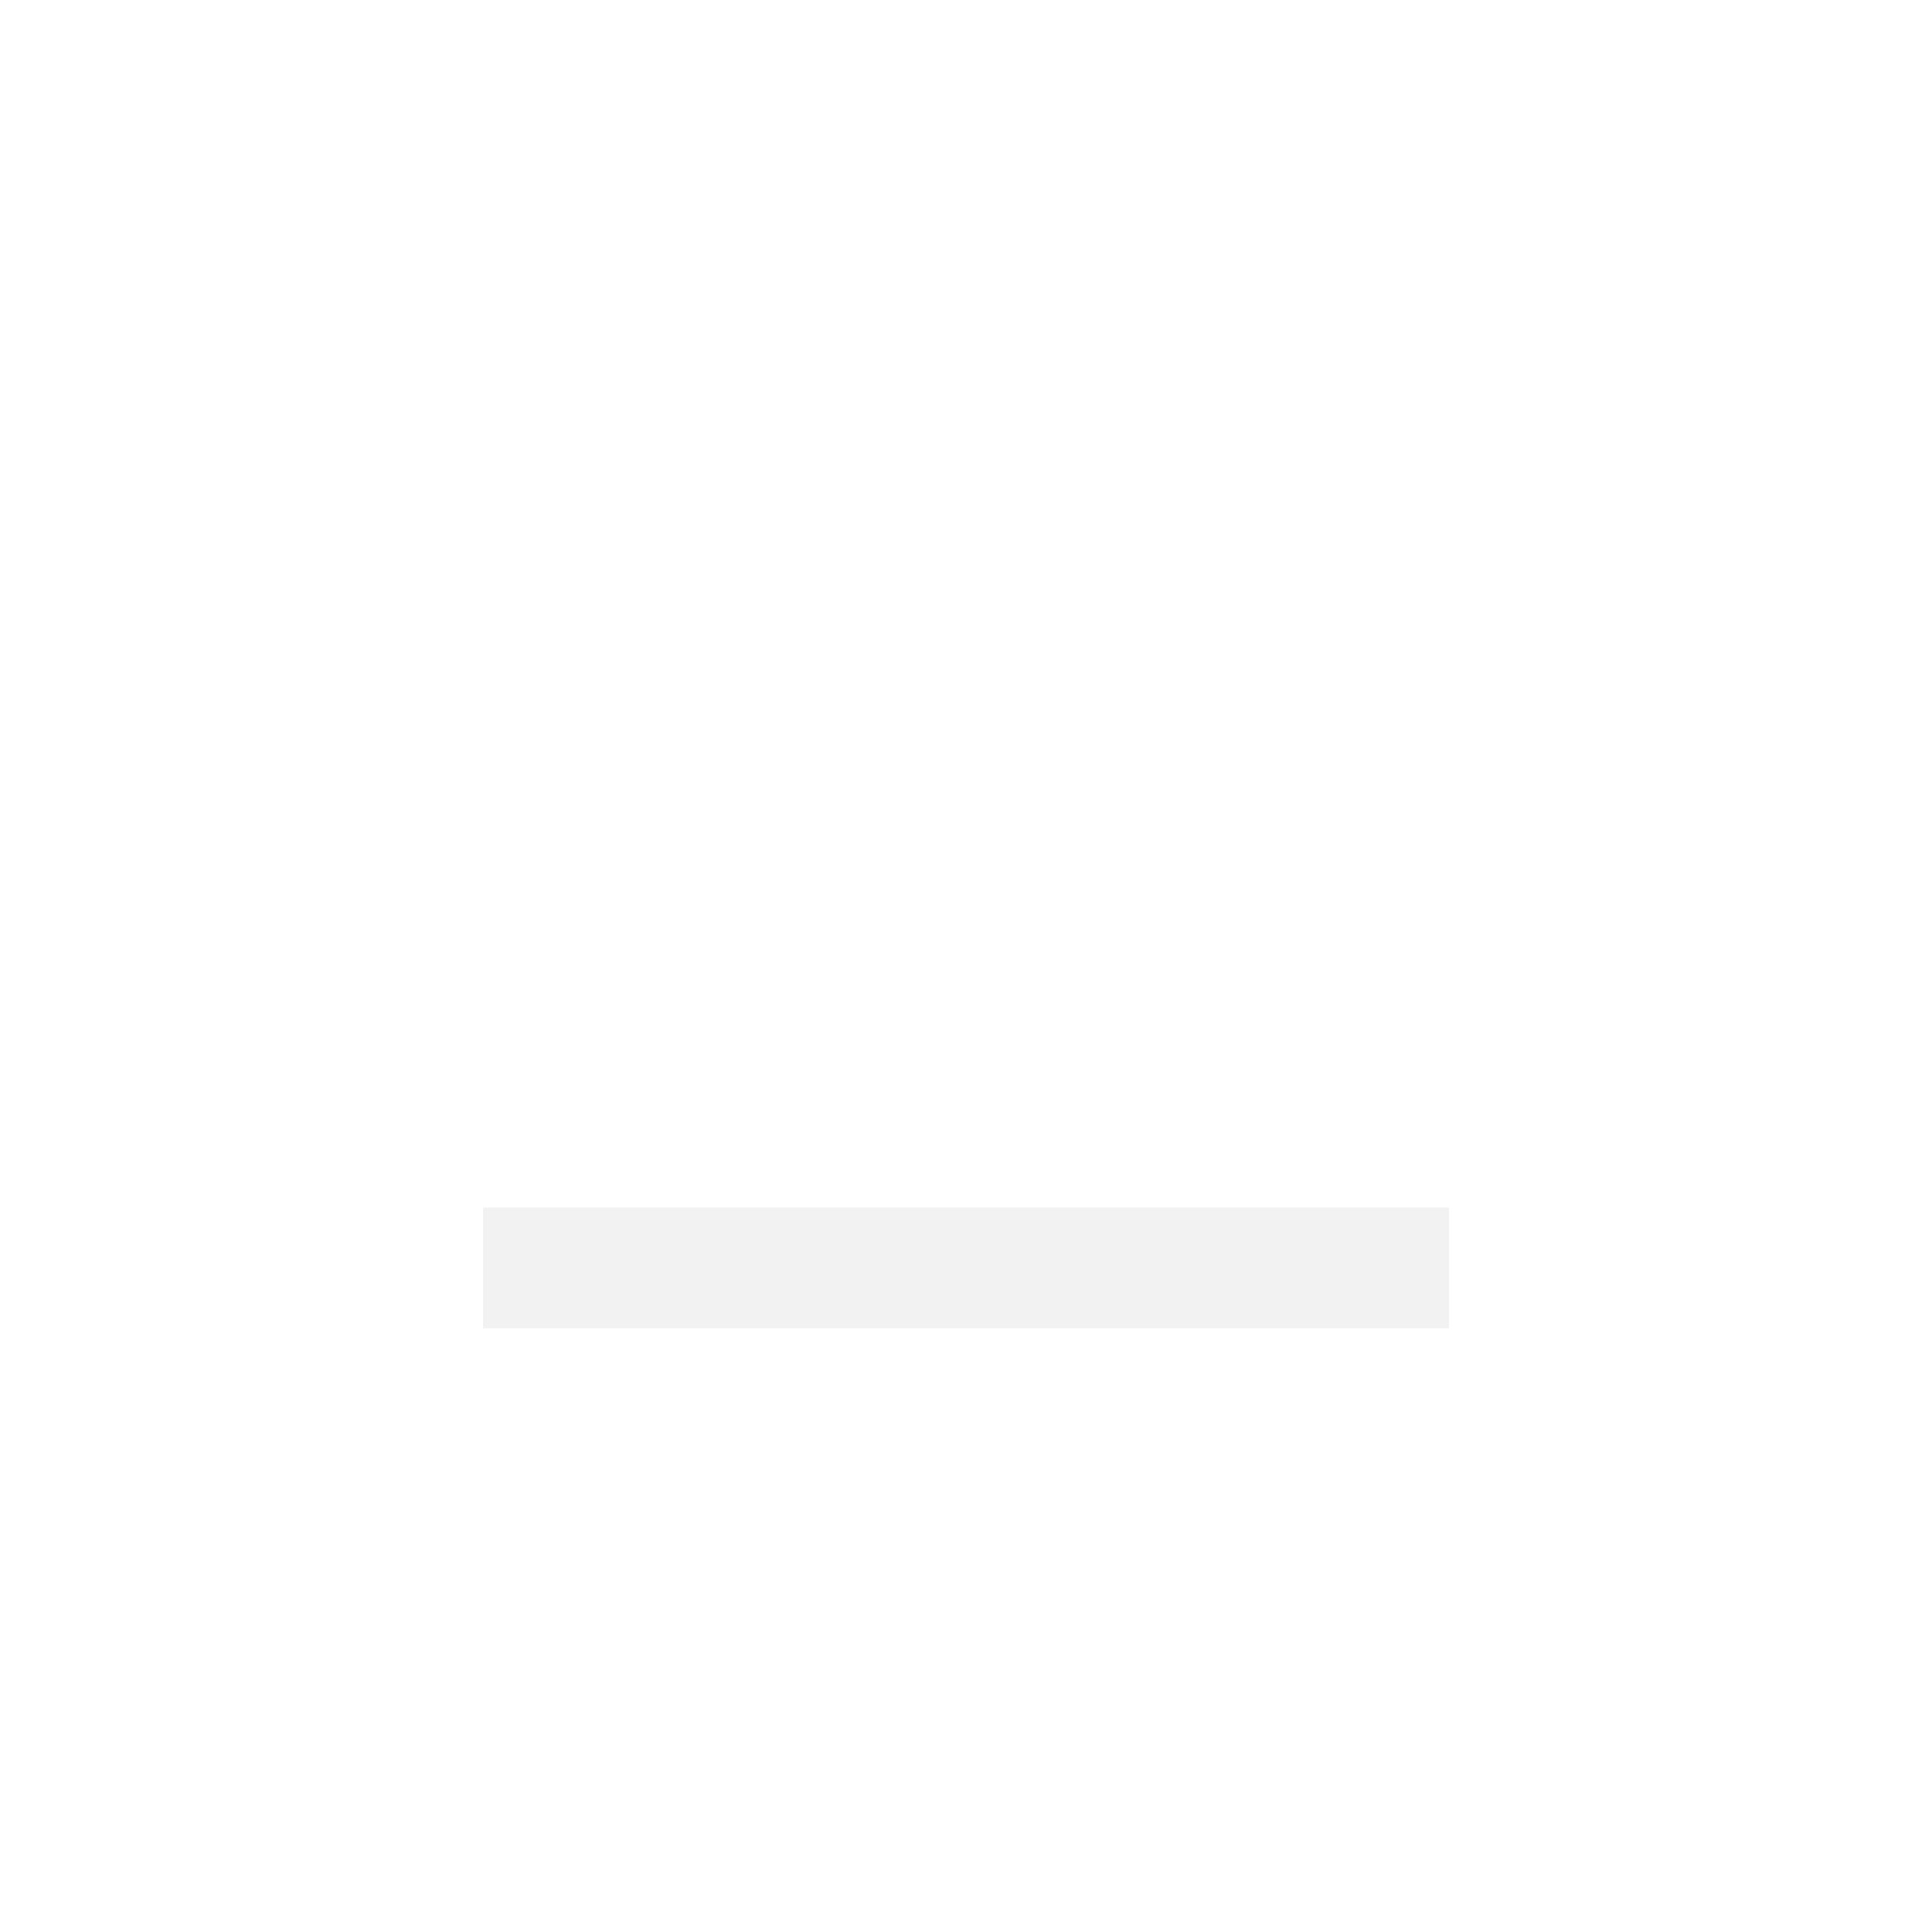
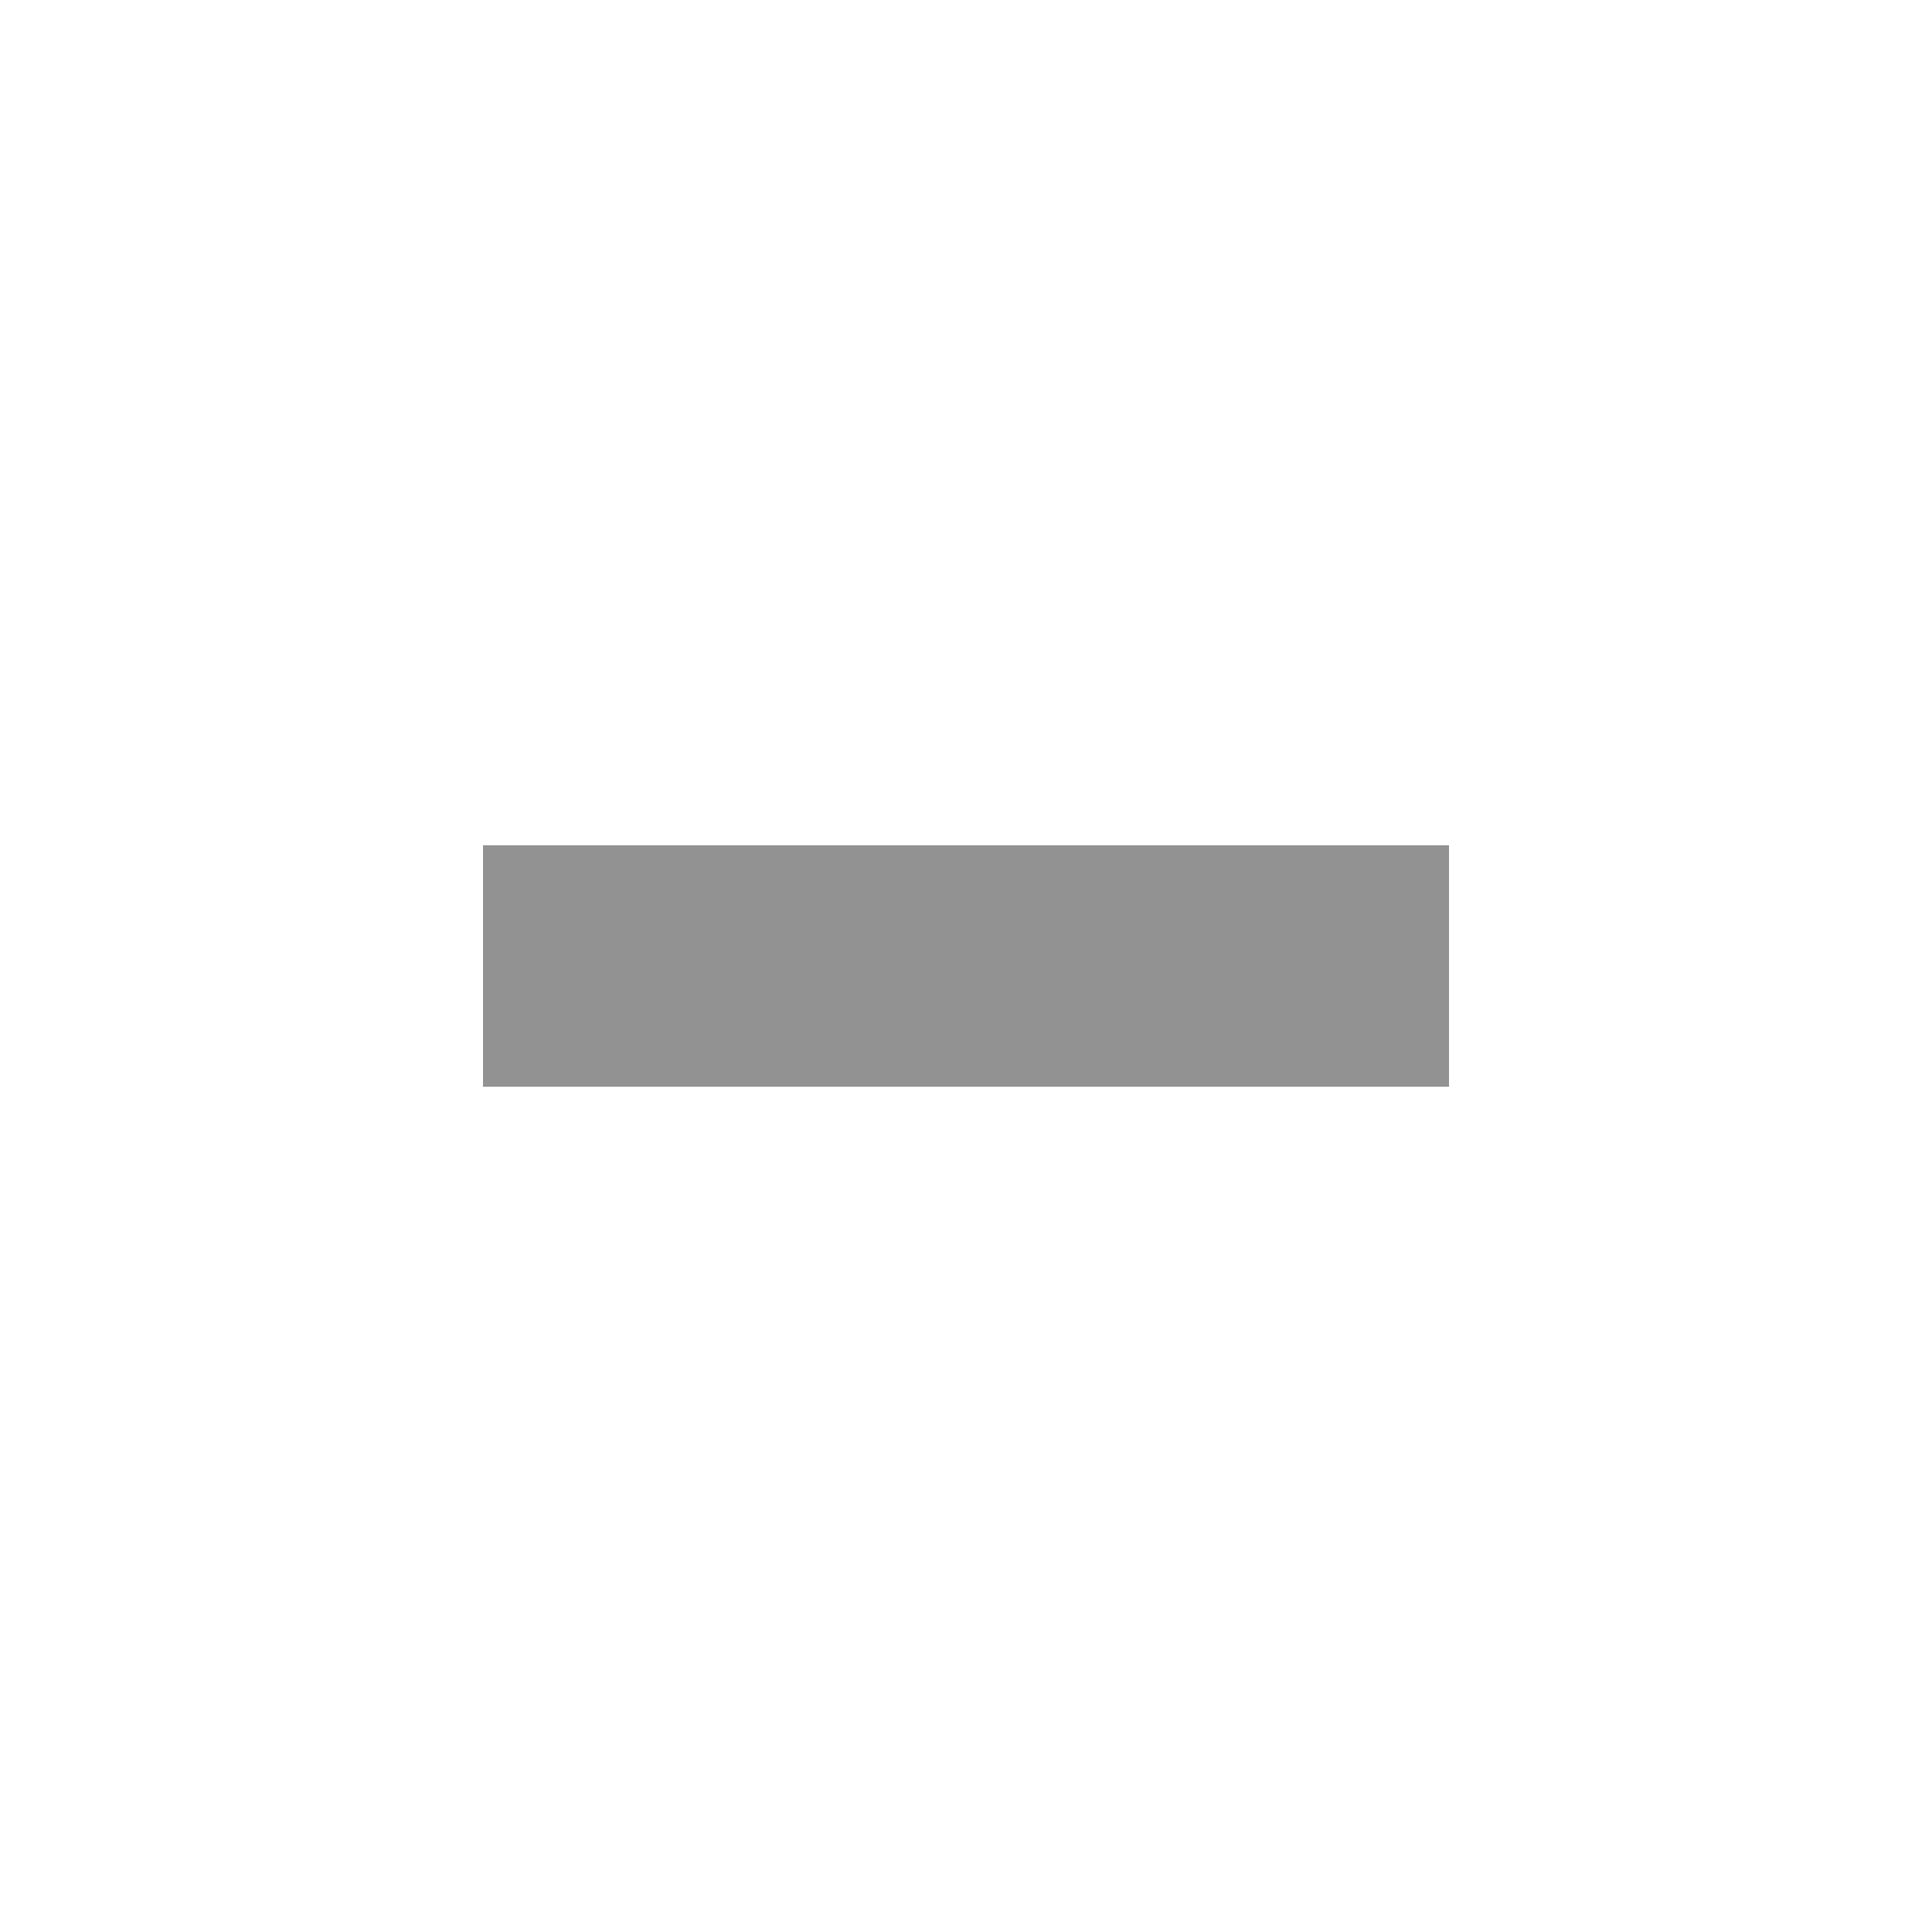
<svg xmlns="http://www.w3.org/2000/svg" height="16px" viewBox="0 0 16 16" width="16px" version="1.1" id="svg4" xml:space="preserve">
  <defs id="defs8">
    <style type="text/css" id="current-color-scheme-36">
      .ColorScheme-Text {
        color:#eff0f1;
      }
      .ColorScheme-NegativeText {
        color:#da4453;
      }
      </style>
    <style type="text/css" id="current-color-scheme-367">
      .ColorScheme-Text {
        color:#eff0f1;
      }
      .ColorScheme-NegativeText {
        color:#da4453;
      }
      </style>
    <style type="text/css" id="current-color-scheme-5">
      .ColorScheme-Text {
        color:#eff0f1;
      }
      .ColorScheme-NegativeText {
        color:#da4453;
      }
      </style>
    <style type="text/css" id="current-color-scheme-36-3">
      .ColorScheme-Text {
        color:#eff0f1;
      }
      .ColorScheme-NegativeText {
        color:#da4453;
      }
      </style>
    <style type="text/css" id="current-color-scheme-62">
      .ColorScheme-Text {
        color:#eff0f1;
      }
      .ColorScheme-NegativeText {
        color:#da4453;
      }
      </style>
    <style type="text/css" id="current-color-scheme-5-9">
      .ColorScheme-Text {
        color:#eff0f1;
      }
      .ColorScheme-NegativeText {
        color:#da4453;
      }
      </style>
    <style type="text/css" id="current-color-scheme-36-3-1">
      .ColorScheme-Text {
        color:#eff0f1;
      }
      .ColorScheme-NegativeText {
        color:#da4453;
      }
      </style>
  </defs>
  <style type="text/css" id="current-color-scheme">
        .ColorScheme-Text {
            color:#eff0f1;
        }
    </style>
  <style type="text/css" id="current-color-scheme-535">
        .ColorScheme-Text {
            color:#eff0f1;
        }
    </style>
  <style type="text/css" id="current-color-scheme-53">
        .ColorScheme-Text {
            color:#eff0f1;
        }
    </style>
  <style type="text/css" id="current-color-scheme-3">
        .ColorScheme-Text {
            color:#eff0f1;
        }
    </style>
  <style type="text/css" id="current-color-scheme-3-5">
        .ColorScheme-Text {
            color:#eff0f1;
        }
    </style>
  <style type="text/css" id="current-color-scheme-3-3">
        .ColorScheme-Text {
            color:#eff0f1;
        }
    </style>
  <style type="text/css" id="current-color-scheme-36-35">
        .ColorScheme-Text {
            color:#eff0f1;
        }
    </style>
  <style type="text/css" id="current-color-scheme-6">
        .ColorScheme-Text {
            color:#eff0f1;
        }
    </style>
  <style type="text/css" id="current-color-scheme-3-7">
        .ColorScheme-Text {
            color:#eff0f1;
        }
    </style>
  <style type="text/css" id="current-color-scheme-3-2">
        .ColorScheme-Text {
            color:#eff0f1;
        }
    </style>
  <style type="text/css" id="current-color-scheme-3-3-7">
        .ColorScheme-Text {
            color:#eff0f1;
        }
    </style>
  <style type="text/css" id="current-color-scheme-36-0">
        .ColorScheme-Text {
            color:#eff0f1;
        }
    </style>
  <style type="text/css" id="current-color-scheme-6-9">
        .ColorScheme-Text {
            color:#eff0f1;
        }
    </style>
  <style type="text/css" id="current-color-scheme-3-7-3">
        .ColorScheme-Text {
            color:#eff0f1;
        }
    </style>
-   <rect style="fill:#e6e6e6;fill-opacity:0.5" id="rect962" width="8" height="1" x="4" y="10" />
+   <rect style="fill:#262626;fill-opacity:0.5;stroke-width:1.414" id="rect1" width="8" height="2" x="4" y="7" />
</svg>
